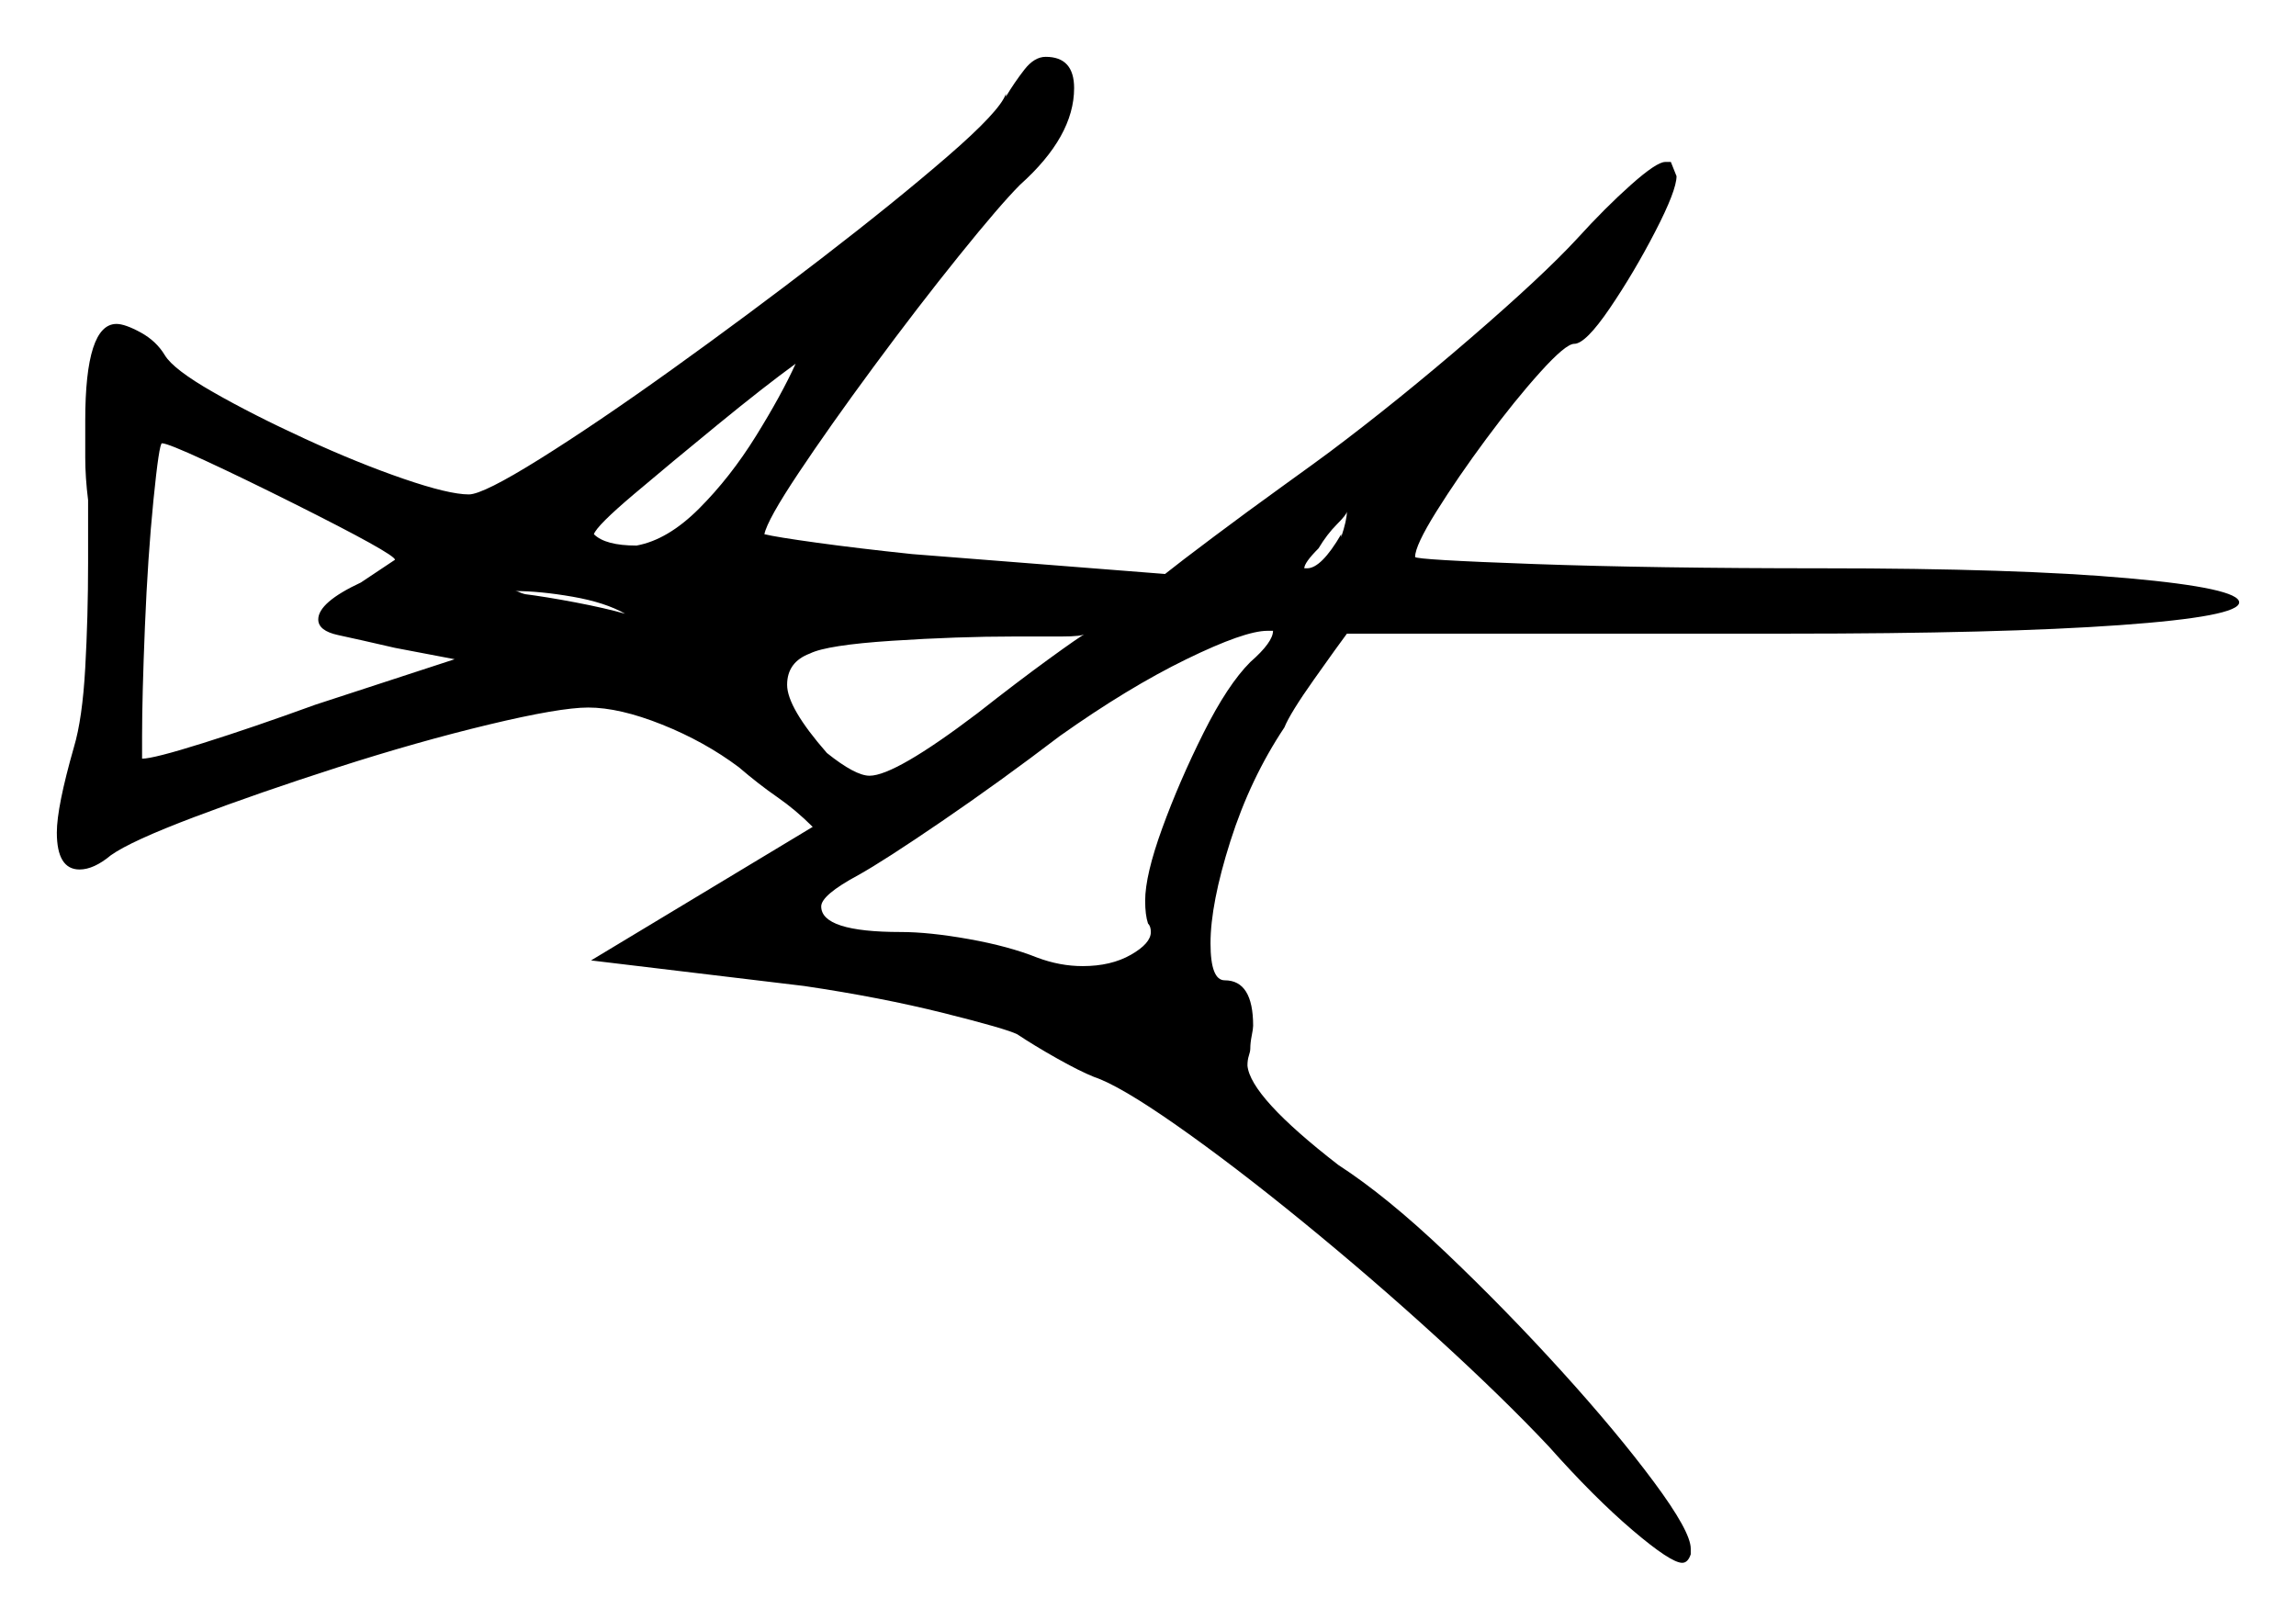
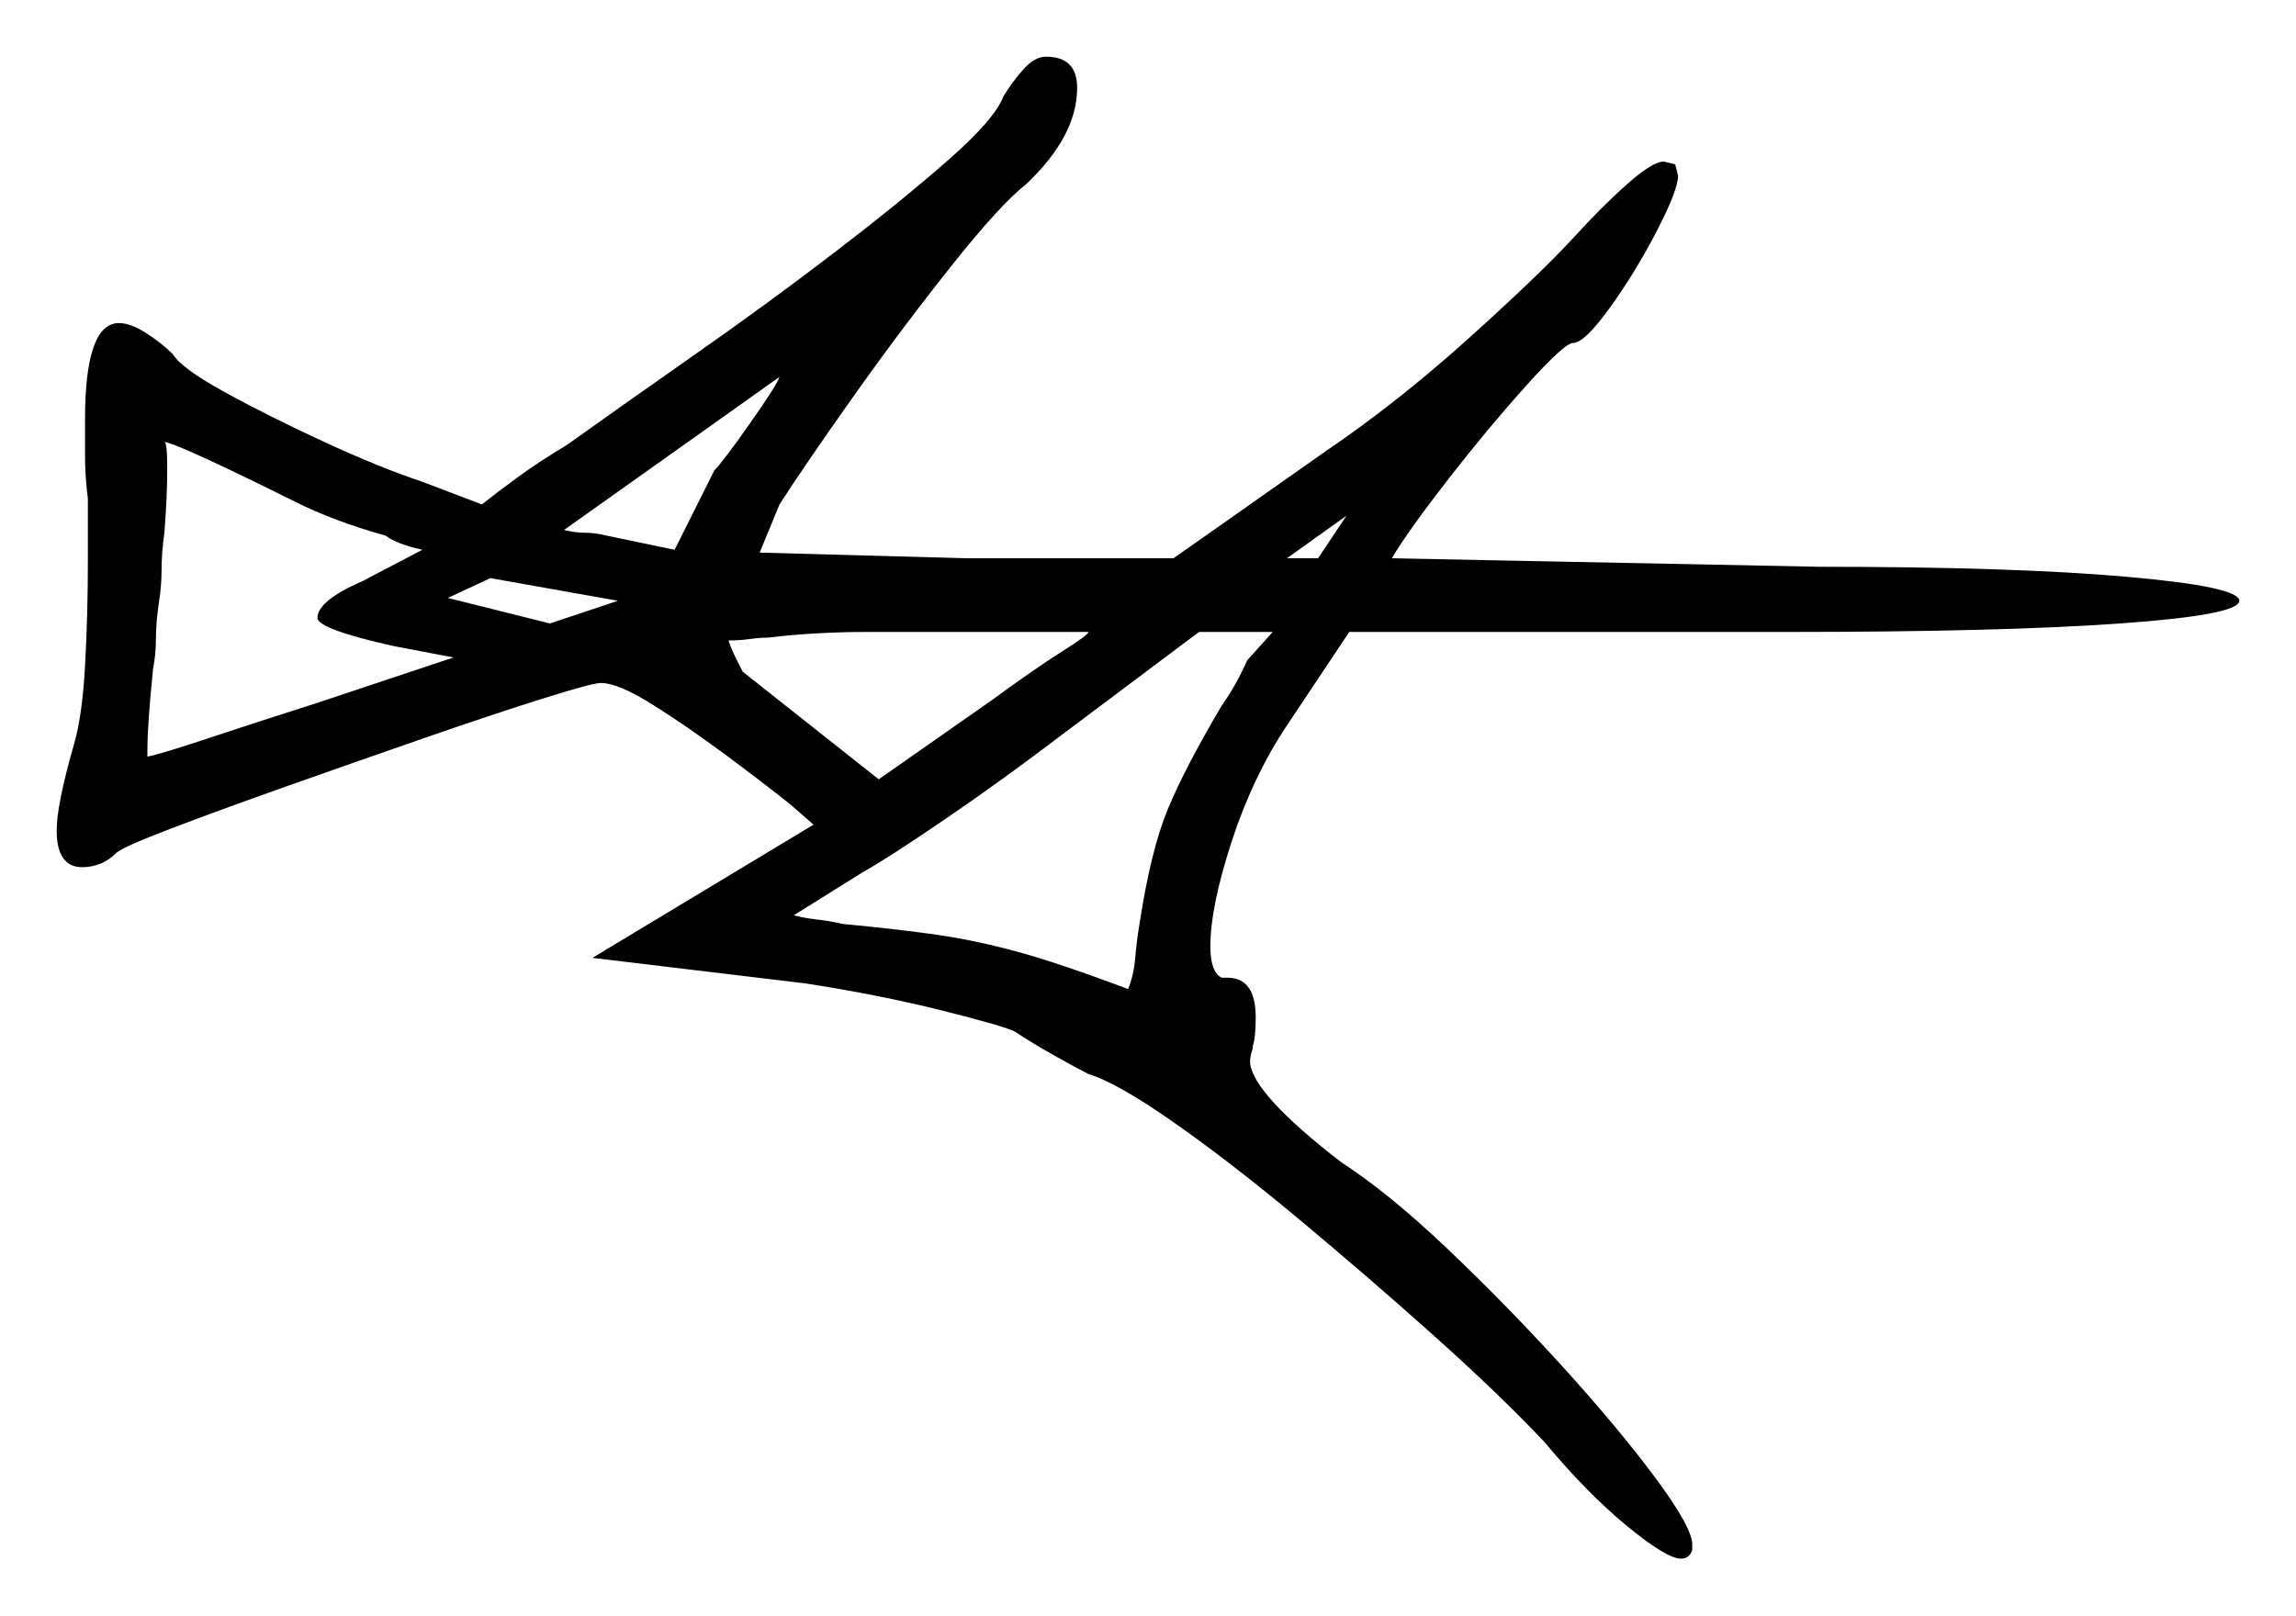
- <svg xmlns="http://www.w3.org/2000/svg" width="404.0" height="285.0" viewBox="0 0 404.0 285.0">
-   <path d="M51.5 88.5Q42.5 84.0 36.0 81.0Q29.5 78.0 28.5 78.0Q28.0 78.0 27.0 88.0Q26.0 98.0 25.5 110.25Q25.0 122.5 25.0 129.5Q25.0 131.0 25.0 132.0Q25.0 133.0 25.0 133.5Q27.0 133.5 35.75 130.75Q44.5 128.0 55.5 124.0L80.0 116.0L69.5 114.0Q63.0 112.5 59.5 111.75Q56.0 111.0 56.0 109.0Q56.0 106.0 63.5 102.5Q69.5 98.5 69.5 98.5Q69.5 97.5 51.5 88.5ZM110.0 108.0Q106.5 106.0 100.75 105.0Q95.0 104.0 90.5 104.0Q91.0 104.0 91.5 104.25Q92.0 104.5 92.5 104.5H92.0Q96.0 105.0 101.25 106.0Q106.5 107.0 110.0 108.0ZM112.0 96.0Q117.5 95.0 123.0 89.5Q128.5 84.0 133.0 76.75Q137.5 69.5 140.0 64.0Q134.5 68.0 126.25 74.75Q118.0 81.5 111.5 87.0Q105.0 92.5 104.5 94.0Q106.5 96.0 112.0 96.0ZM191.0 111.5Q190.5 112.0 186.75 112.0Q183.0 112.0 178.5 112.0Q168.5 112.0 157.0 112.75Q145.5 113.5 142.5 115.0Q138.5 116.5 138.5 120.5Q138.5 124.5 145.5 132.5Q150.5 136.5 153.0 136.5Q157.5 136.5 172.0 125.5Q179.0 120.0 184.5 116.0Q190.0 112.0 191.0 111.5ZM220.0 116.5Q224.0 113.0 224.0 111.0H223.0Q219.0 111.0 208.75 116.0Q198.5 121.0 186.5 129.5Q176.0 137.5 165.75 144.5Q155.5 151.5 151.0 154.0Q144.5 157.5 144.5 159.5Q144.5 164.0 158.5 164.0Q163.5 164.0 170.5 165.25Q177.5 166.5 182.5 168.5Q186.5 170.0 190.5 170.0Q195.5 170.0 199.0 168.0Q202.5 166.0 202.5 164.0Q202.5 163.0 202.0 162.5Q201.5 161.0 201.5 158.5Q201.5 154.0 204.5 145.75Q207.5 137.5 211.75 129.0Q216.0 120.5 220.0 116.5ZM236.0 94.0V94.5Q237.0 91.5 237.0 90.0Q237.0 90.5 235.25 92.25Q233.5 94.0 232.0 96.5Q229.5 99.0 229.5 100.0H230.0Q232.5 100.0 236.0 94.0ZM177.0 16.5V17.0Q178.5 14.5 180.25 12.25Q182.0 10.0 184.0 10.0Q189.0 10.0 189.0 15.5Q189.0 24.0 179.5 32.5Q176.0 36.0 168.75 45.0Q161.5 54.0 153.75 64.5Q146.0 75.0 140.5 83.25Q135.0 91.5 134.5 94.0Q136.5 94.5 143.75 95.5Q151.0 96.5 160.5 97.5L205.0 101.0Q207.5 99.0 213.5 94.5Q219.5 90.0 225.75 85.5Q232.0 81.0 234.0 79.5Q246.0 70.5 258.75 59.5Q271.5 48.5 277.5 42.0Q282.5 36.5 287.0 32.5Q291.5 28.5 293.0 28.5H294.0L295.0 31.0Q295.0 33.5 291.25 40.75Q287.5 48.0 283.25 54.25Q279.0 60.5 277.0 60.5Q275.5 60.5 271.0 65.5Q266.5 70.5 261.5 77.25Q256.5 84.0 252.75 90.0Q249.0 96.0 249.0 98.0Q249.0 98.5 270.0 99.25Q291.0 100.0 320.5 100.0Q355.0 100.0 374.5 101.75Q394.0 103.5 394.0 106.0Q394.0 108.5 373.0 110.0Q352.0 111.5 314.5 111.5H237.0Q235.5 113.5 231.25 119.5Q227.0 125.5 226.0 128.0Q220.0 137.0 216.5 148.0Q213.0 159.0 213.0 166.0Q213.0 172.5 215.5 172.5Q220.5 172.5 220.5 180.5Q220.5 181.0 220.25 182.25Q220.0 183.5 220.0 184.5Q220.0 185.0 219.75 185.75Q219.5 186.5 219.5 187.5Q220.0 193.0 235.5 205.0Q244.0 210.5 254.5 220.5Q265.0 230.5 274.75 241.25Q284.5 252.0 291.0 260.75Q297.5 269.5 297.5 272.5V273.5Q297.0 275.0 296.0 275.0Q294.0 275.0 287.25 269.25Q280.5 263.5 272.5 254.5Q264.5 246.0 253.0 235.5Q241.5 225.0 229.25 215.0Q217.0 205.0 207.0 198.0Q197.0 191.0 192.5 189.5Q190.0 188.5 186.0 186.25Q182.0 184.0 179.0 182.0Q177.0 181.0 166.0 178.25Q155.0 175.5 141.5 173.5L104.0 169.0L143.0 145.5Q140.0 142.5 136.75 140.25Q133.5 138.0 130.0 135.0Q124.0 130.5 116.5 127.5Q109.0 124.5 103.5 124.5Q98.5 124.5 86.0 127.5Q73.5 130.5 59.5 135.0Q45.5 139.5 34.25 143.75Q23.0 148.0 19.5 150.5Q16.5 153.0 14.0 153.0Q10.0 153.0 10.0 146.5Q10.0 142.0 13.0 131.5Q14.5 126.5 15.0 117.5Q15.5 108.5 15.5 99.0V88.0Q15.0 84.0 15.0 80.5Q15.0 77.0 15.0 74.0Q15.0 57.0 20.5 57.0Q22.0 57.0 24.75 58.5Q27.5 60.0 29.0 62.5Q30.5 65.0 37.5 69.0Q44.5 73.0 53.75 77.25Q63.0 81.5 71.0 84.25Q79.0 87.0 82.5 87.0Q85.0 87.0 95.0 80.75Q105.0 74.5 118.25 65.0Q131.5 55.5 144.5 45.5Q157.5 35.5 166.75 27.5Q176.0 19.5 177.0 16.5Z" fill="black" />
+ <svg xmlns="http://www.w3.org/2000/svg" width="405.0" height="285.0" viewBox="0 0 405.0 285.0">
+   <path d="M52.0 88.5Q43.0 84.0 36.5 81.0Q30.0 78.0 29.0 78.0Q29.5 78.0 29.5 82.75Q29.5 87.5 29.0 94.0Q28.5 97.5 28.5 100.5Q28.5 103.5 28.0 106.5Q27.5 110.0 27.5 112.75Q27.5 115.5 27.0 118.0Q26.5 123.0 26.25 126.5Q26.0 130.0 26.0 132.5V133.5Q28.5 133.0 36.75 130.25Q45.0 127.5 56.0 124.0L80.0 116.0L69.5 114.0Q56.0 111.0 56.0 109.0Q56.0 106.0 64.0 102.5L74.5 97.0Q70.0 96.0 68.0 94.5Q59.0 92.0 52.0 88.5ZM86.5 102.0 79.0 105.5 97.0 110.0 109.0 106.0ZM107.0 94.5 119.0 97.0 126.0 83.0Q127.5 81.5 132.25 74.75Q137.0 68.0 137.5 66.5L99.5 93.5Q101.5 94.0 103.25 94.0Q105.0 94.0 107.0 94.5ZM128.5 113.0Q128.0 113.0 128.0 113.0Q128.0 113.0 127.5 113.0ZM192.0 111.5H152.5Q148.5 111.5 144.0 111.75Q139.5 112.0 135.5 112.5Q134.0 112.5 132.25 112.75Q130.5 113.0 128.5 113.0Q129.0 114.5 129.75 116.0Q130.5 117.5 131.0 118.5L155.0 137.5L175.0 123.5Q182.5 118.0 187.25 115.0Q192.0 112.0 192.0 111.5ZM220.0 116.5 224.5 111.5H211.5L187.5 129.5Q177.0 137.5 166.75 144.5Q156.5 151.5 152.0 154.0L140.0 161.5Q142.0 162.0 144.25 162.25Q146.5 162.5 148.5 163.0Q159.0 164.0 165.75 165.0Q172.5 166.0 179.75 168.0Q187.0 170.0 199.0 174.5Q200.0 172.0 200.25 169.0Q200.5 166.0 201.0 163.0Q203.0 150.0 206.0 142.75Q209.0 135.5 215.5 124.5Q218.0 121.0 220.0 116.5ZM227.0 98.5H232.5L237.5 91.0ZM177.0 17.0Q178.5 14.5 180.5 12.25Q182.5 10.0 184.5 10.0Q190.0 10.0 190.0 15.5Q190.0 24.0 181.0 32.5Q176.5 36.0 167.75 47.0Q159.0 58.0 150.5 70.0Q142.0 82.0 137.5 89.0L134.0 97.5L170.5 98.5H207.0L234.0 79.5Q246.5 71.0 259.0 59.75Q271.5 48.5 277.5 42.0Q282.5 36.5 287.0 32.5Q291.5 28.5 293.5 28.5L295.5 29.0L296.0 31.0Q296.0 33.5 292.25 40.75Q288.5 48.0 284.0 54.25Q279.5 60.5 277.5 60.5Q276.0 60.5 269.25 68.0Q262.5 75.5 255.5 84.5Q248.5 93.5 245.5 98.5L321.0 100.0Q355.0 100.0 375.0 101.75Q395.0 103.5 395.0 106.0Q395.0 108.5 374.0 110.0Q353.0 111.5 315.0 111.5H238.0L227.0 128.0Q221.0 137.0 217.25 148.5Q213.5 160.0 213.5 167.0Q213.5 171.5 215.5 172.5H216.5Q221.5 172.5 221.5 179.5Q221.5 183.0 221.0 184.5Q221.0 185.0 220.75 185.75Q220.5 186.5 220.5 187.5Q221.0 193.0 236.5 205.0Q245.0 210.5 255.5 220.5Q266.0 230.5 275.75 241.25Q285.5 252.0 292.0 260.75Q298.5 269.5 298.5 272.5V273.5Q298.0 275.0 296.5 275.0Q294.0 275.0 287.0 269.25Q280.0 263.5 272.5 254.5Q264.5 246.0 252.75 235.5Q241.0 225.0 229.0 215.0Q217.0 205.0 207.0 198.0Q197.0 191.0 192.0 189.5Q190.0 188.5 186.0 186.25Q182.0 184.0 179.0 182.0Q177.0 181.0 166.0 178.25Q155.0 175.5 142.0 173.5L104.5 169.0L143.5 145.5L139.5 142.0Q134.5 138.0 127.75 133.0Q121.0 128.0 115.0 124.25Q109.0 120.5 106.0 120.5Q104.5 120.5 95.75 123.25Q87.0 126.0 74.75 130.25Q62.5 134.5 50.5 138.75Q38.5 143.0 30.0 146.25Q21.5 149.5 20.5 150.5Q18.0 153.0 14.5 153.0Q10.0 153.0 10.0 146.5Q10.0 142.0 13.0 131.5Q14.5 126.5 15.0 117.5Q15.5 108.5 15.5 99.0V88.0Q15.0 84.0 15.0 80.5Q15.0 77.0 15.0 74.0Q15.0 57.0 21.0 57.0Q23.0 57.0 25.75 58.75Q28.5 60.5 30.5 62.5Q32.0 65.0 39.75 69.25Q47.5 73.5 57.25 78.0Q67.0 82.5 74.5 85.0L85.0 89.0Q87.5 87.0 91.25 84.25Q95.0 81.5 100.0 78.5Q110.5 71.0 123.0 62.25Q135.5 53.5 147.25 44.5Q159.0 35.5 167.25 28.25Q175.5 21.0 177.0 17.0Z" fill="black" />
</svg>
